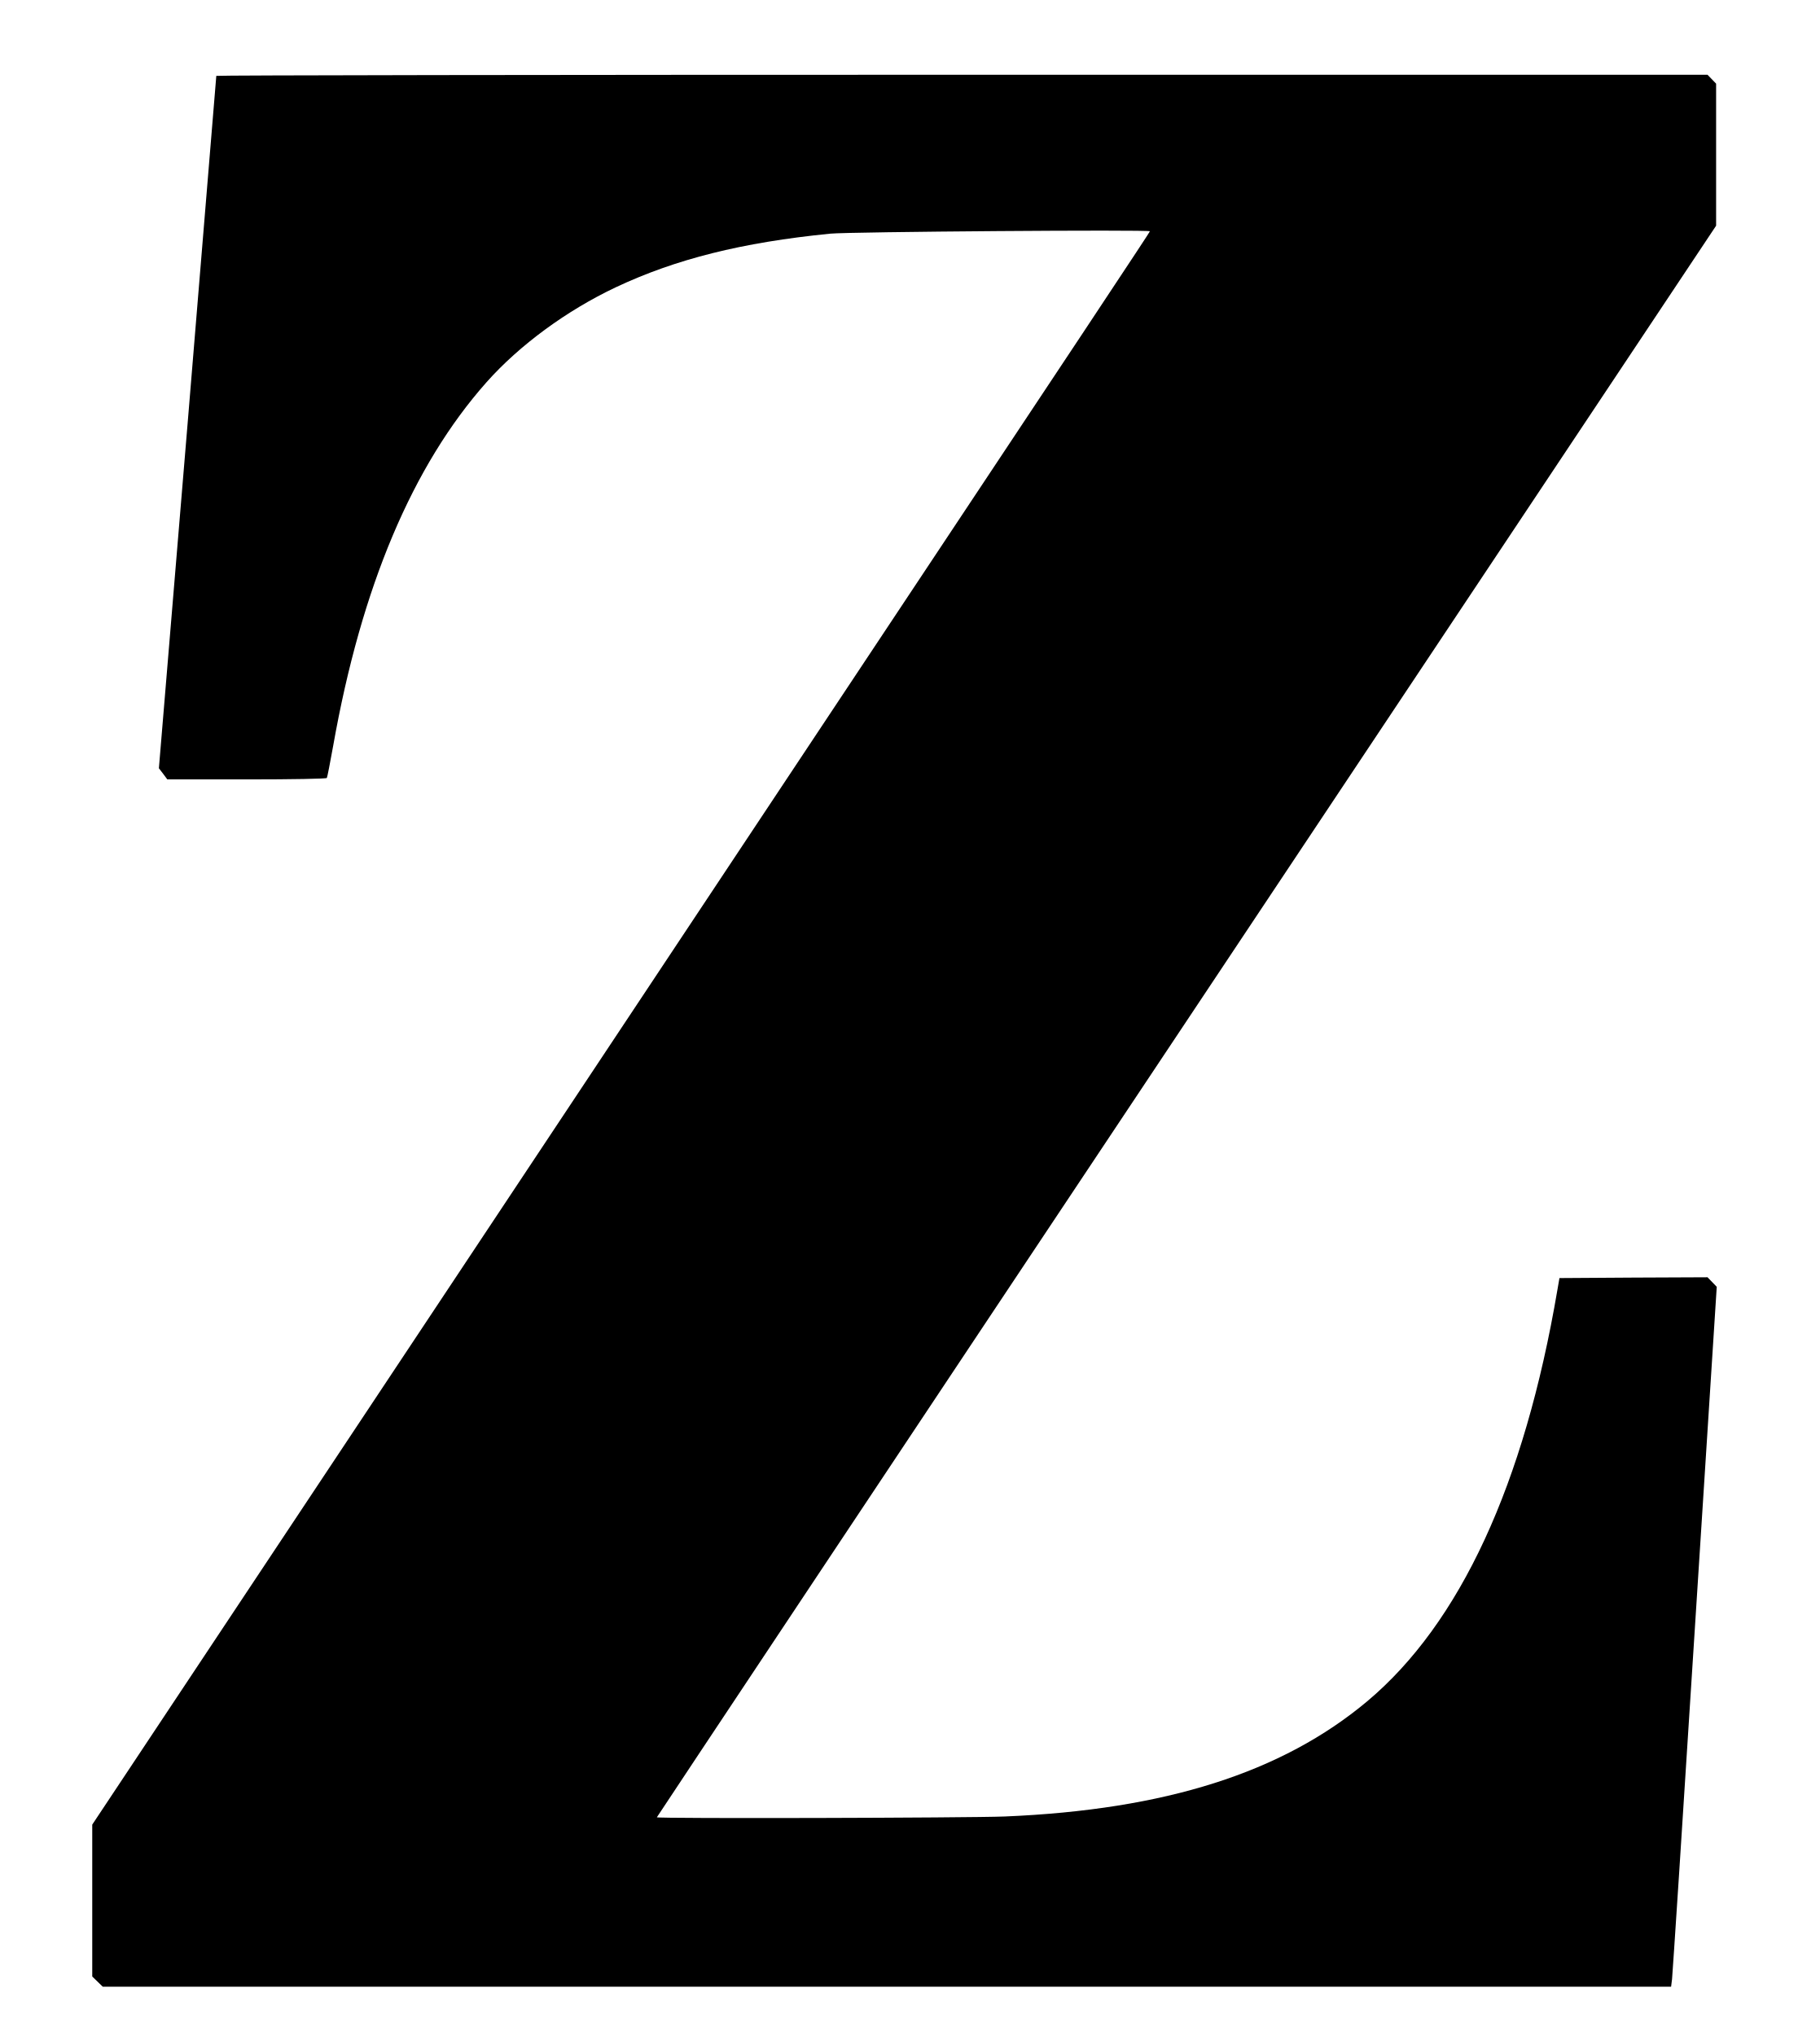
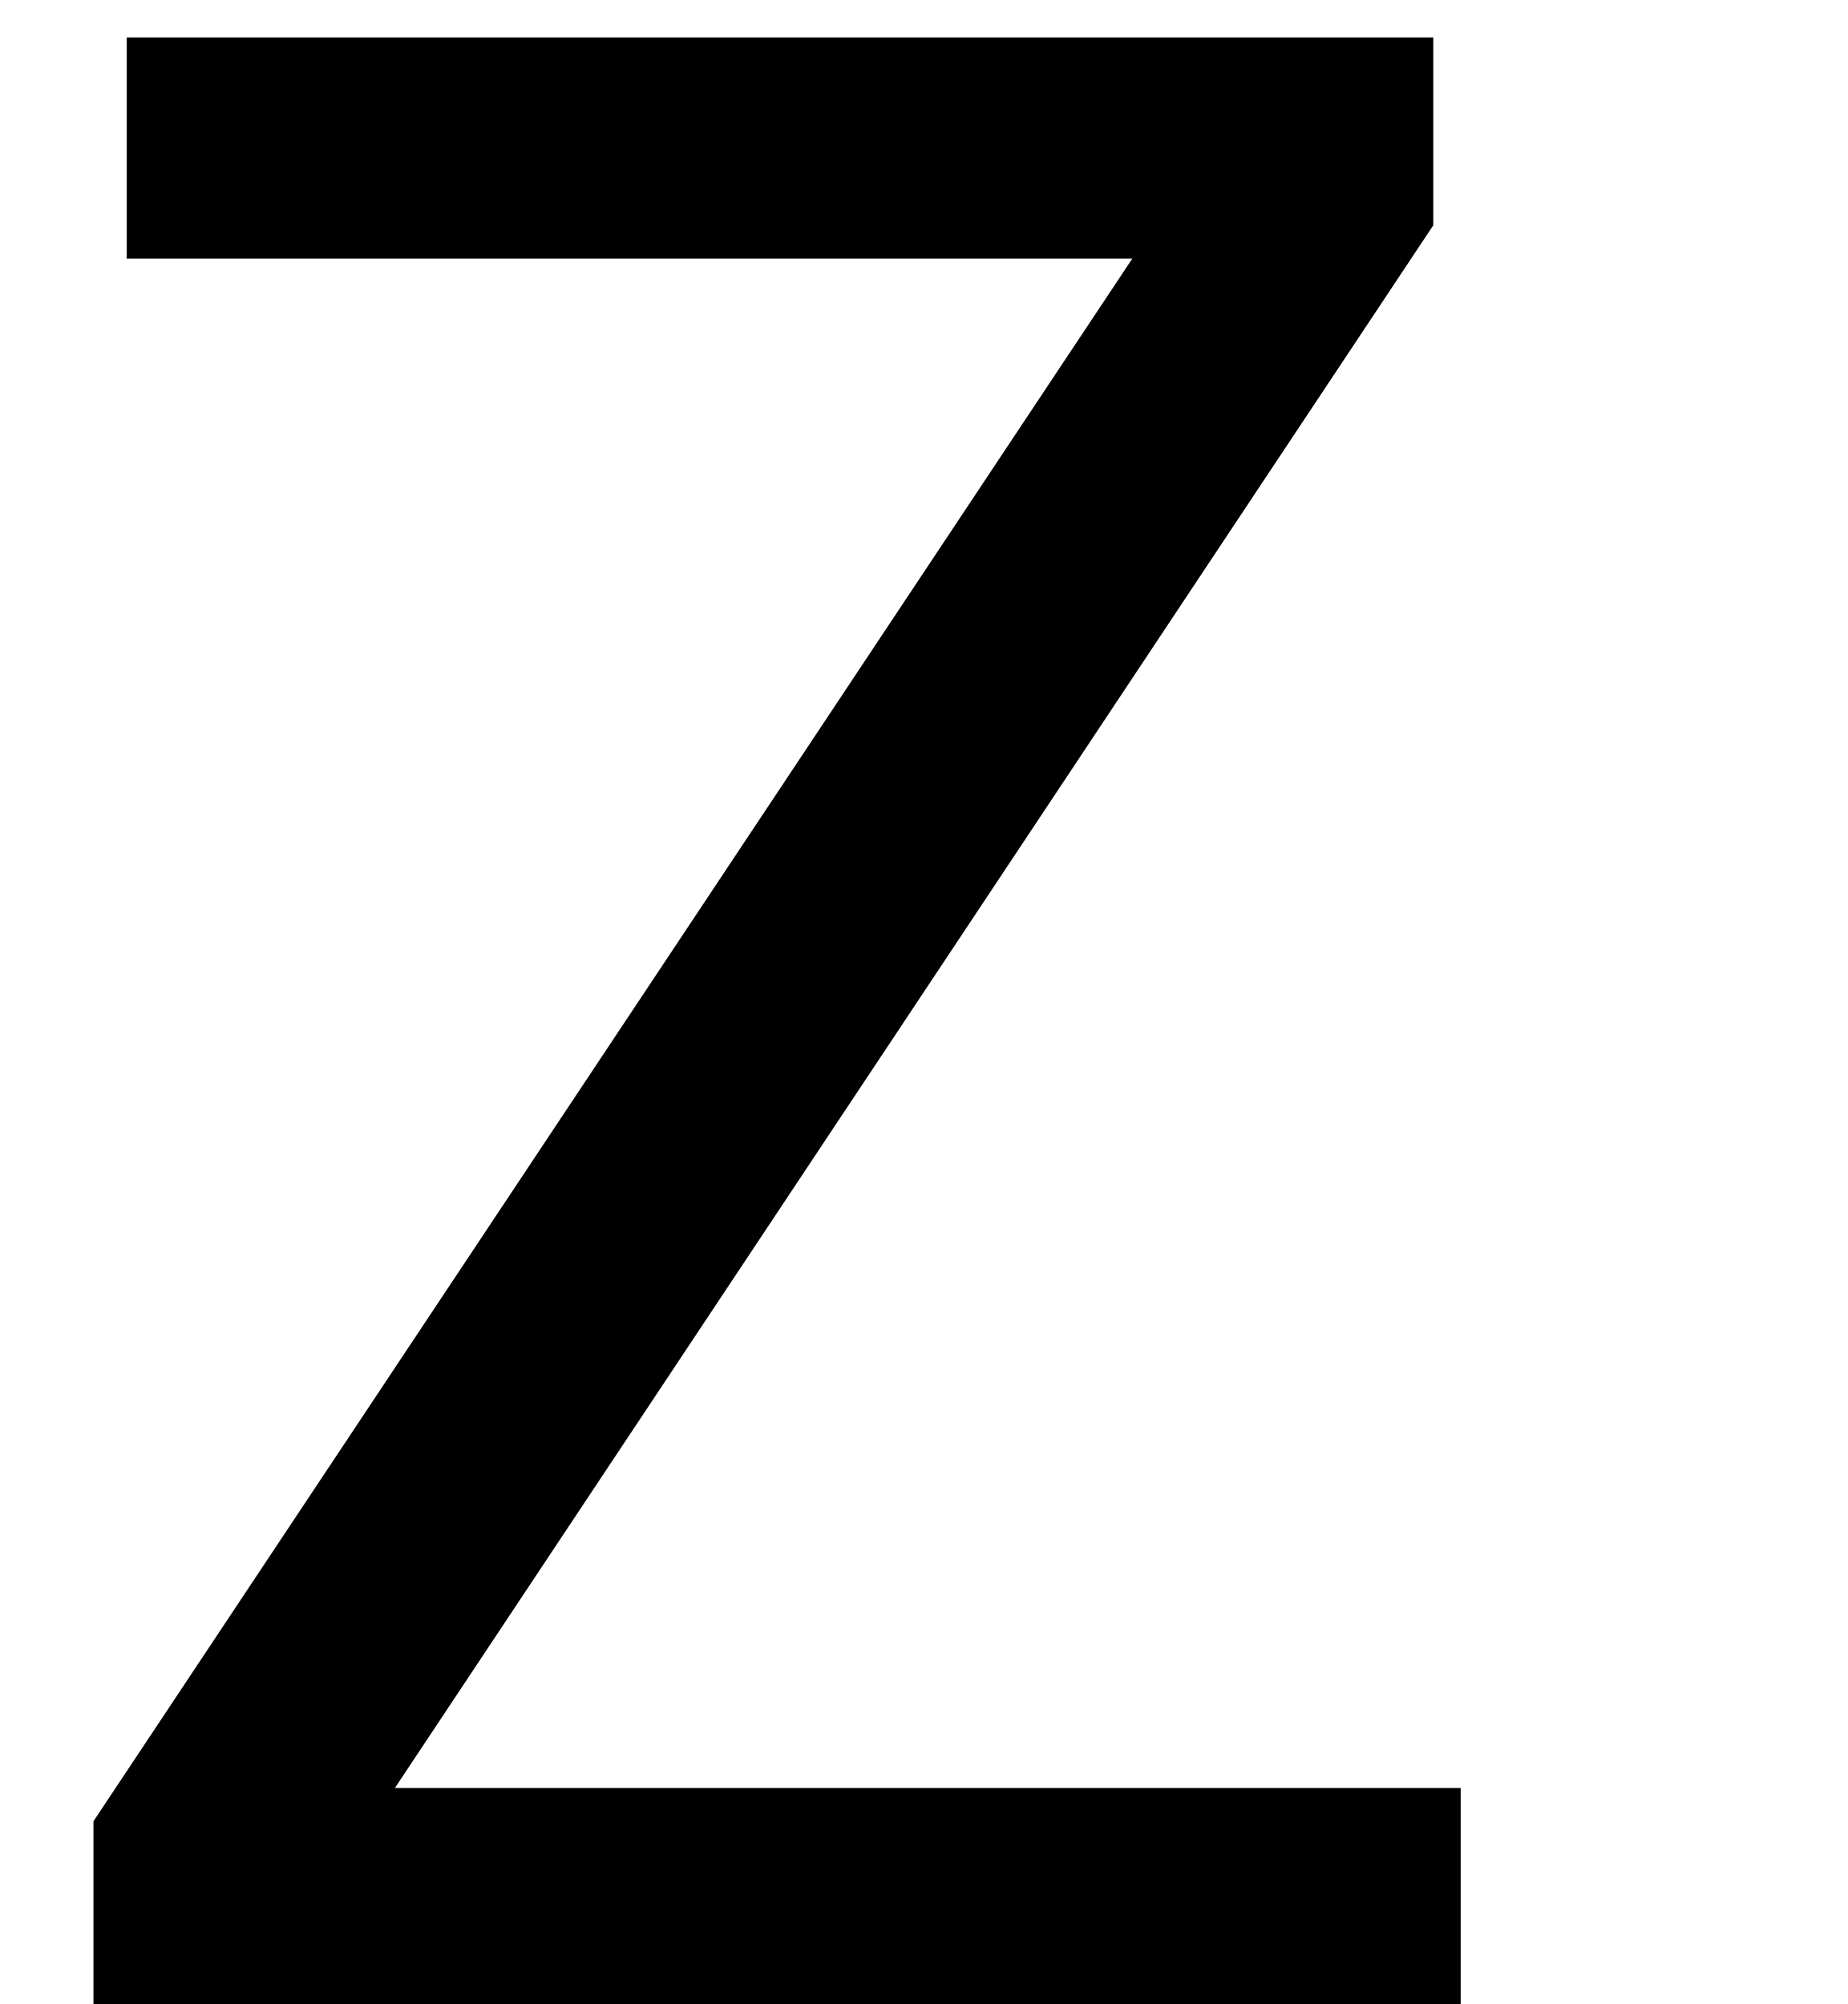
- <svg xmlns="http://www.w3.org/2000/svg" height="1280pt" preserveAspectRatio="xMidYMid meet" version="1.0" viewBox="0 0 1144 1280" width="1144pt">
-   <g fill="black" transform="translate(0,1280) scale(0.1,-0.1)">
-     <path d="M1360 12323 c0 -5 -81 -986 -180 -2181 l-181 -2172 27 -35 26 -35 499 0 c293 0 500 4 504 9 3 5 21 97 40 203 177 999 499 1761 964 2285 207 233 504 451 813 597 376 177 793 282 1348 337 116 12 2010 26 2010 15 0 -5 -324 -494 -2332 -3516 -761 -1147 -2045 -3079 -2851 -4293 l-1467 -2208 0 -477 0 -478 33 -32 33 -32 4931 0 4930 0 6 48 c3 26 68 1016 143 2199 l138 2153 -29 30 -29 30 -465 -2 -466 -3 -13 -75 c-208 -1223 -612 -2096 -1196 -2586 -535 -448 -1270 -682 -2279 -724 -230 -9 -2187 -14 -2187 -5 0 2 1498 2255 3330 5005 l3330 5001 0 447 0 446 -27 28 -27 28 -4688 0 c-2578 0 -4688 -3 -4688 -7z" />
+ <svg xmlns="http://www.w3.org/2000/svg" id="svg24" version="1.1" viewBox="0 0 59 64" height="64mm" width="59mm">
+   <defs id="defs18" />
+   <g transform="translate(0,-233)" id="layer1">
+     <flowRoot style="font-style:normal;font-weight:normal;font-size:40px;line-height:1.25;font-family:sans-serif;text-align:end;letter-spacing:0px;word-spacing:0px;text-anchor:end;fill:#000000;fill-opacity:1;stroke:none" id="flowRoot26" xml:space="preserve">
+       <flowRegion style="text-align:end;text-anchor:end" id="flowRegion28">
+         <rect style="text-align:end;text-anchor:end" y="3.667" x="-2.857" height="385.714" width="380" id="rect30" />
+       </flowRegion>
+       <flowPara id="flowPara32" />
+     </flowRoot>
+     <text xml:space="preserve" style="font-style:normal;font-weight:normal;font-size:88.194px;line-height:1.25;font-family:sans-serif;text-align:start;letter-spacing:0px;word-spacing:0px;text-anchor:start;fill:#000000;fill-opacity:1;stroke:none;stroke-width:0.265;" x="-26.607" y="297.163" id="text5880">
+       <tspan x="-0.36" y="297.163" id="tspan5878" style="stroke-width:0.265;text-anchor:start;text-align:start;">
+         <tspan x="-0.36" y="297.163" id="tspan5876" style="stroke-width:0.265;text-anchor:start;text-align:start;">Z</tspan>
+       </tspan>
+     </text>
  </g>
</svg>
